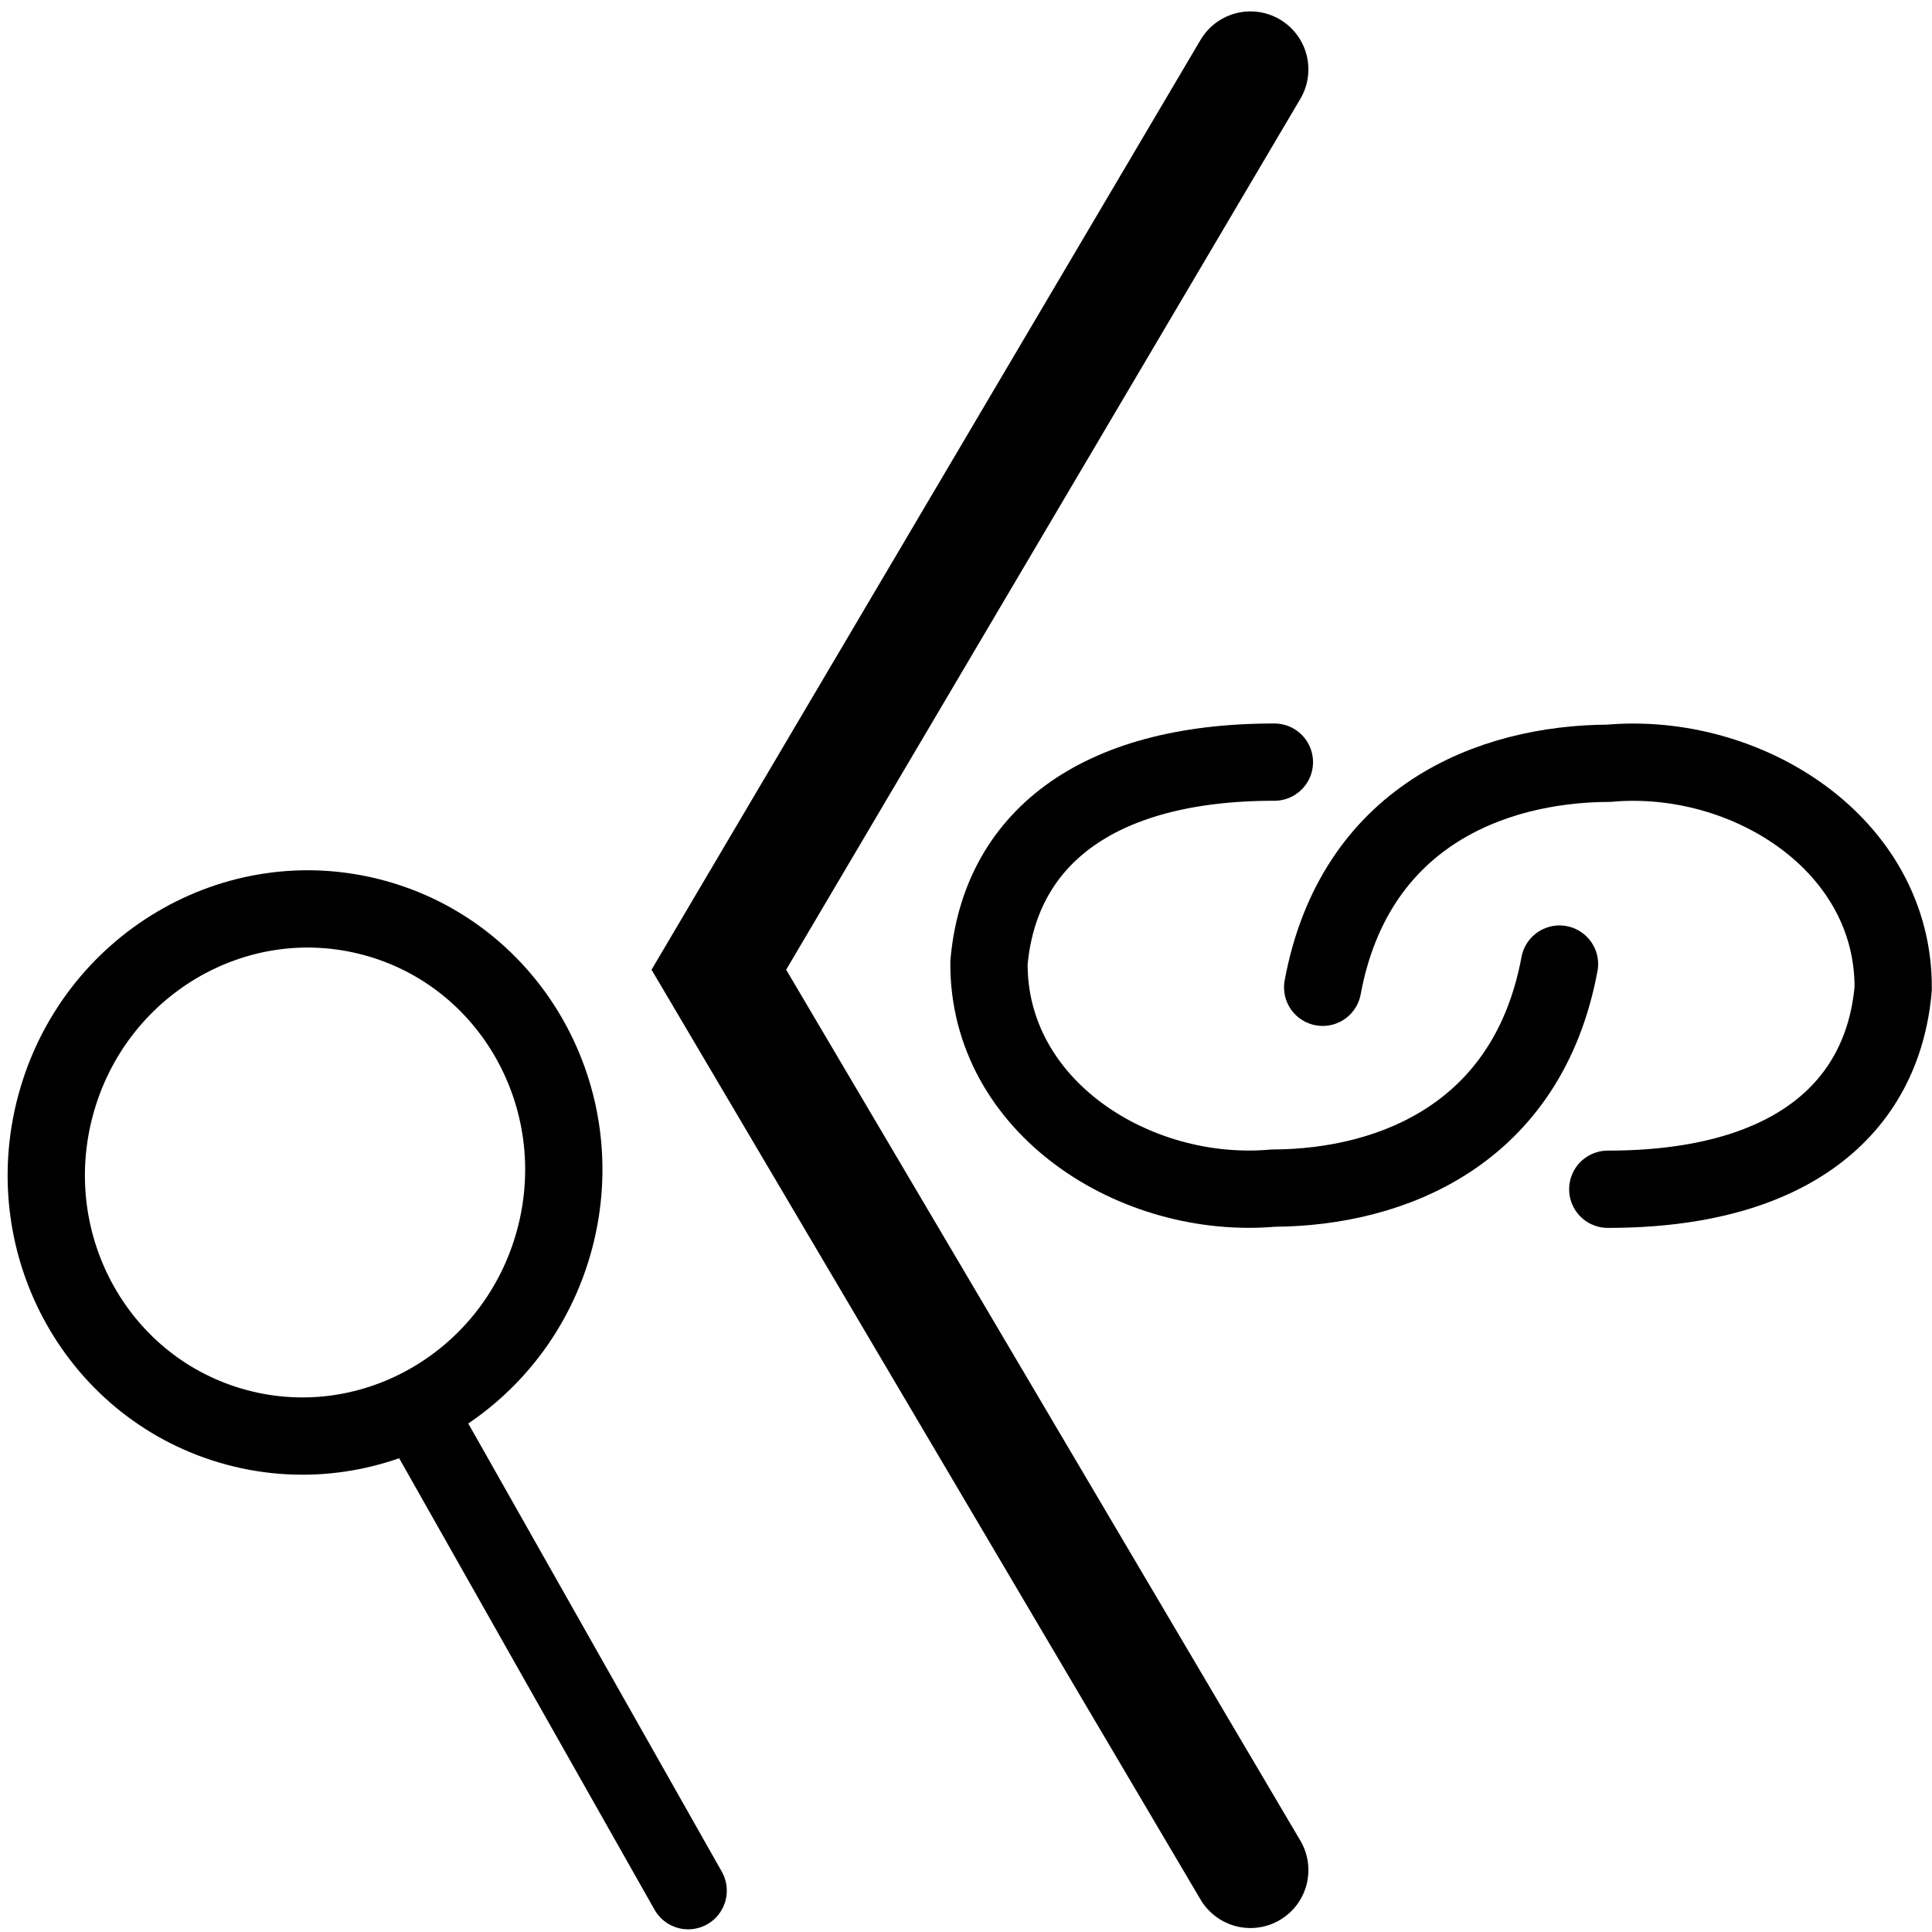
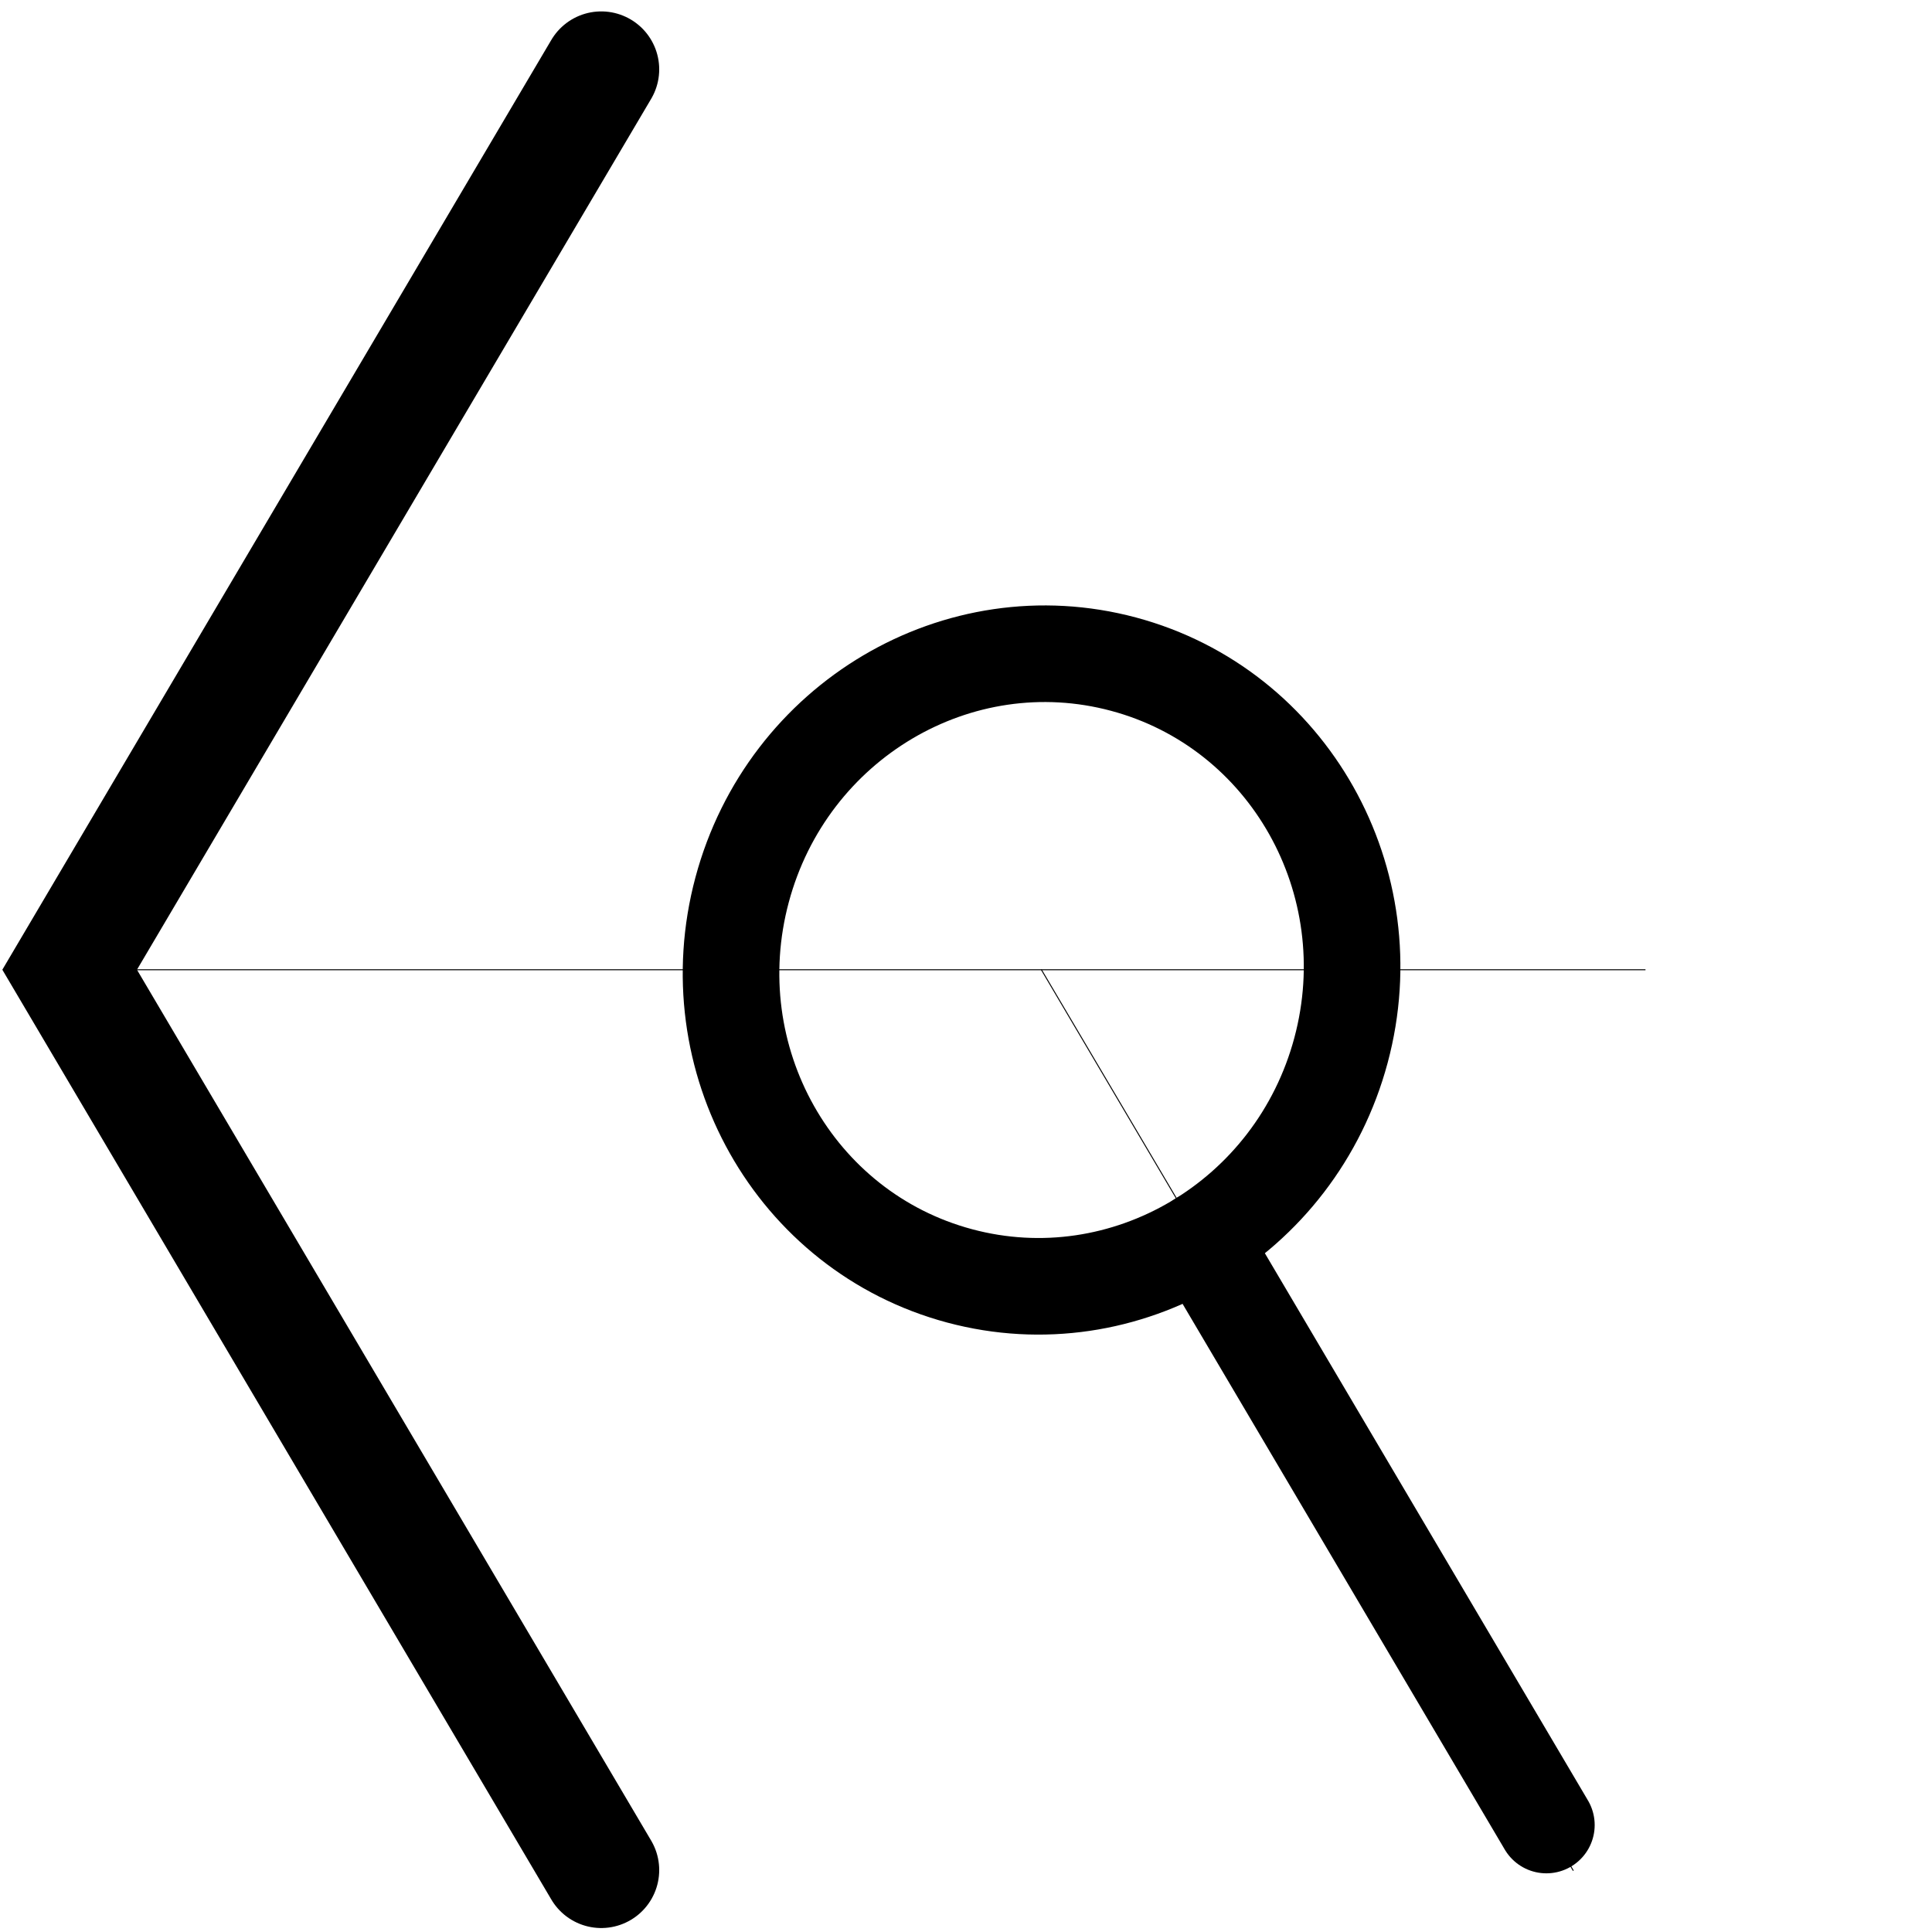
<svg xmlns="http://www.w3.org/2000/svg" id="svg8" version="1.1" viewBox="0 0 200 200" height="200mm" width="200mm">
  <defs id="defs2">
    <marker style="overflow:visible" id="marker1165" refX="0" refY="0" orient="auto">
      <path transform="matrix(-0.8,0,0,-0.8,-10,0)" style="fill-rule:evenodd;stroke:#000000;stroke-width:1pt" d="M 0,0 5,-5 -12.5,0 5,5 Z" id="path1163" />
    </marker>
    <marker style="overflow:visible" id="marker1161" refX="0" refY="0" orient="auto">
      <path transform="matrix(0.8,0,0,0.8,10,0)" style="fill-rule:evenodd;stroke:#000000;stroke-width:1pt" d="M 0,0 5,-5 -12.5,0 5,5 Z" id="path1159" />
    </marker>
    <marker style="overflow:visible" id="Arrow1Send" refX="0" refY="0" orient="auto">
      <path transform="matrix(-0.2,0,0,-0.2,-1.2,0)" style="fill-rule:evenodd;stroke:#000000;stroke-width:1pt" d="M 0,0 5,-5 -12.5,0 5,5 Z" id="path864" />
    </marker>
    <marker style="overflow:visible" id="Arrow1Sstart" refX="0" refY="0" orient="auto">
      <path transform="matrix(0.2,0,0,0.2,1.2,0)" style="fill-rule:evenodd;stroke:#000000;stroke-width:1pt" d="M 0,0 5,-5 -12.5,0 5,5 Z" id="path861" />
    </marker>
    <marker style="overflow:visible" id="Arrow1Mend" refX="0" refY="0" orient="auto">
      <path transform="matrix(-0.4,0,0,-0.4,-4,0)" style="fill-rule:evenodd;stroke:#000000;stroke-width:1pt" d="M 0,0 5,-5 -12.5,0 5,5 Z" id="path858" />
    </marker>
    <marker style="overflow:visible" id="Arrow1Mstart" refX="0" refY="0" orient="auto">
      <path transform="matrix(0.4,0,0,0.4,4,0)" style="fill-rule:evenodd;stroke:#000000;stroke-width:1pt" d="M 0,0 5,-5 -12.5,0 5,5 Z" id="path855" />
    </marker>
    <marker style="overflow:visible" id="Arrow1Lend" refX="0" refY="0" orient="auto">
      <path transform="matrix(-0.8,0,0,-0.8,-10,0)" style="fill-rule:evenodd;stroke:#000000;stroke-width:1pt" d="M 0,0 5,-5 -12.5,0 5,5 Z" id="path852" />
    </marker>
    <marker style="overflow:visible" id="Arrow1Lstart" refX="0" refY="0" orient="auto">
      <path transform="matrix(0.8,0,0,0.8,10,0)" style="fill-rule:evenodd;stroke:#000000;stroke-width:1pt" d="M 0,0 5,-5 -12.5,0 5,5 Z" id="path849" />
    </marker>
  </defs>
  <g id="layer1">
-     <path id="path1238" d="m 129.445,7.181 -55.03,93.204 55.03,93.204" style="fill:none;stroke:#000000;stroke-width:12;stroke-linecap:round;stroke-linejoin:miter;stroke-miterlimit:4;stroke-dasharray:none;stroke-opacity:1" />
-     <path style="fill:none;stroke:#000000;stroke-width:8;stroke-linecap:round;stroke-linejoin:miter;stroke-miterlimit:4;stroke-dasharray:none;stroke-opacity:1" d="m 161.438,99.801 c -3.268,17.562 -17.288,23.137 -29.643,23.194 -14.292,1.256 -29.504,-8.397 -29.417,-23.32 1.099,-12.6 10.85,-20.791 29.546,-20.78" id="path1261-7" />
-     <path id="path1261-7-5" d="m 136.923,102.204 c 3.268,-17.562 17.288,-23.137 29.643,-23.193 14.292,-1.256 29.504,8.397 29.417,23.32 -1.099,12.6 -10.85,20.791 -29.546,20.78" style="fill:none;stroke:#000000;stroke-width:8;stroke-linecap:round;stroke-linejoin:miter;stroke-miterlimit:4;stroke-dasharray:none;stroke-opacity:1" />
-     <path id="path1384-3-6" d="m 44.313,148.124 26.925,47.598" style="fill:none;stroke:#000000;stroke-width:8;stroke-linecap:round;stroke-linejoin:miter;stroke-miterlimit:4;stroke-dasharray:none;stroke-opacity:1" />
-     <ellipse transform="matrix(-0.258819,0.9659258,0.9659258,0.258819,0,0)" ry="26.743" rx="27.317" cy="61.916" cx="109.067" id="path1459" style="fill:none;fill-rule:evenodd;stroke:#000000;stroke-width:8;stroke-linecap:round;stroke-miterlimit:4;stroke-dasharray:none;stroke-opacity:1" />
+     <path id="path1238" d="M 62.241,7.181 7.21,100.385 62.241,193.589" style="fill:none;stroke:#000000;stroke-width:12;stroke-linecap:round;stroke-linejoin:miter;stroke-miterlimit:4;stroke-dasharray:none;stroke-opacity:1" />
+     <path style="fill:none;stroke:#000000;stroke-width:8;stroke-linecap:round;stroke-linejoin:miter;stroke-miterlimit:4;stroke-dasharray:none;stroke-opacity:1" d="m 286.341,98.775 c -3.268,17.562 -17.288,23.137 -29.643,23.194 -14.292,1.256 -29.504,-8.397 -29.417,-23.32 1.099,-12.6 10.85,-20.791 29.546,-20.78" id="path1261-7" />
+     <path id="path1261-7-5" d="m 261.827,101.178 c 3.268,-17.562 17.288,-23.137 29.643,-23.193 14.292,-1.256 29.504,8.397 29.417,23.32 -1.099,12.6 -10.85,20.791 -29.546,20.78" style="fill:none;stroke:#000000;stroke-width:8;stroke-linecap:round;stroke-linejoin:miter;stroke-miterlimit:4;stroke-dasharray:none;stroke-opacity:1" />
+     <ellipse transform="matrix(-0.258819,0.9659258,0.9659258,0.258819,0,0)" ry="32.092" rx="32.78" cy="130.138" cx="69.088" id="path1459" style="fill:none;fill-rule:evenodd;stroke:#000000;stroke-width:10;stroke-linecap:round;stroke-miterlimit:4;stroke-dasharray:none;stroke-opacity:1" />
+     <path style="fill:none;stroke:#000000;stroke-width:0.1;stroke-linecap:round;stroke-linejoin:miter;stroke-miterlimit:4;stroke-dasharray:none;stroke-opacity:1" d="m 107.822,100.416 c 0,0 55.03,93.204 55.03,93.204" id="path899" />
+     <path style="fill:none;stroke:#000000;stroke-width:10;stroke-linecap:round;stroke-linejoin:miter;stroke-miterlimit:4;stroke-dasharray:none;stroke-opacity:1" d="m 124.307,128.336 c 0,0 35.774,60.59 35.774,60.59" id="path899-3" />
+     <path style="fill:none;stroke:#000000;stroke-width:0.1;stroke-linecap:butt;stroke-linejoin:miter;stroke-opacity:1;stroke-miterlimit:4;stroke-dasharray:none" d="m 7.21,100.385 c 0,0 163.13,0.002 163.13,0.002" id="path922" />
  </g>
</svg>
